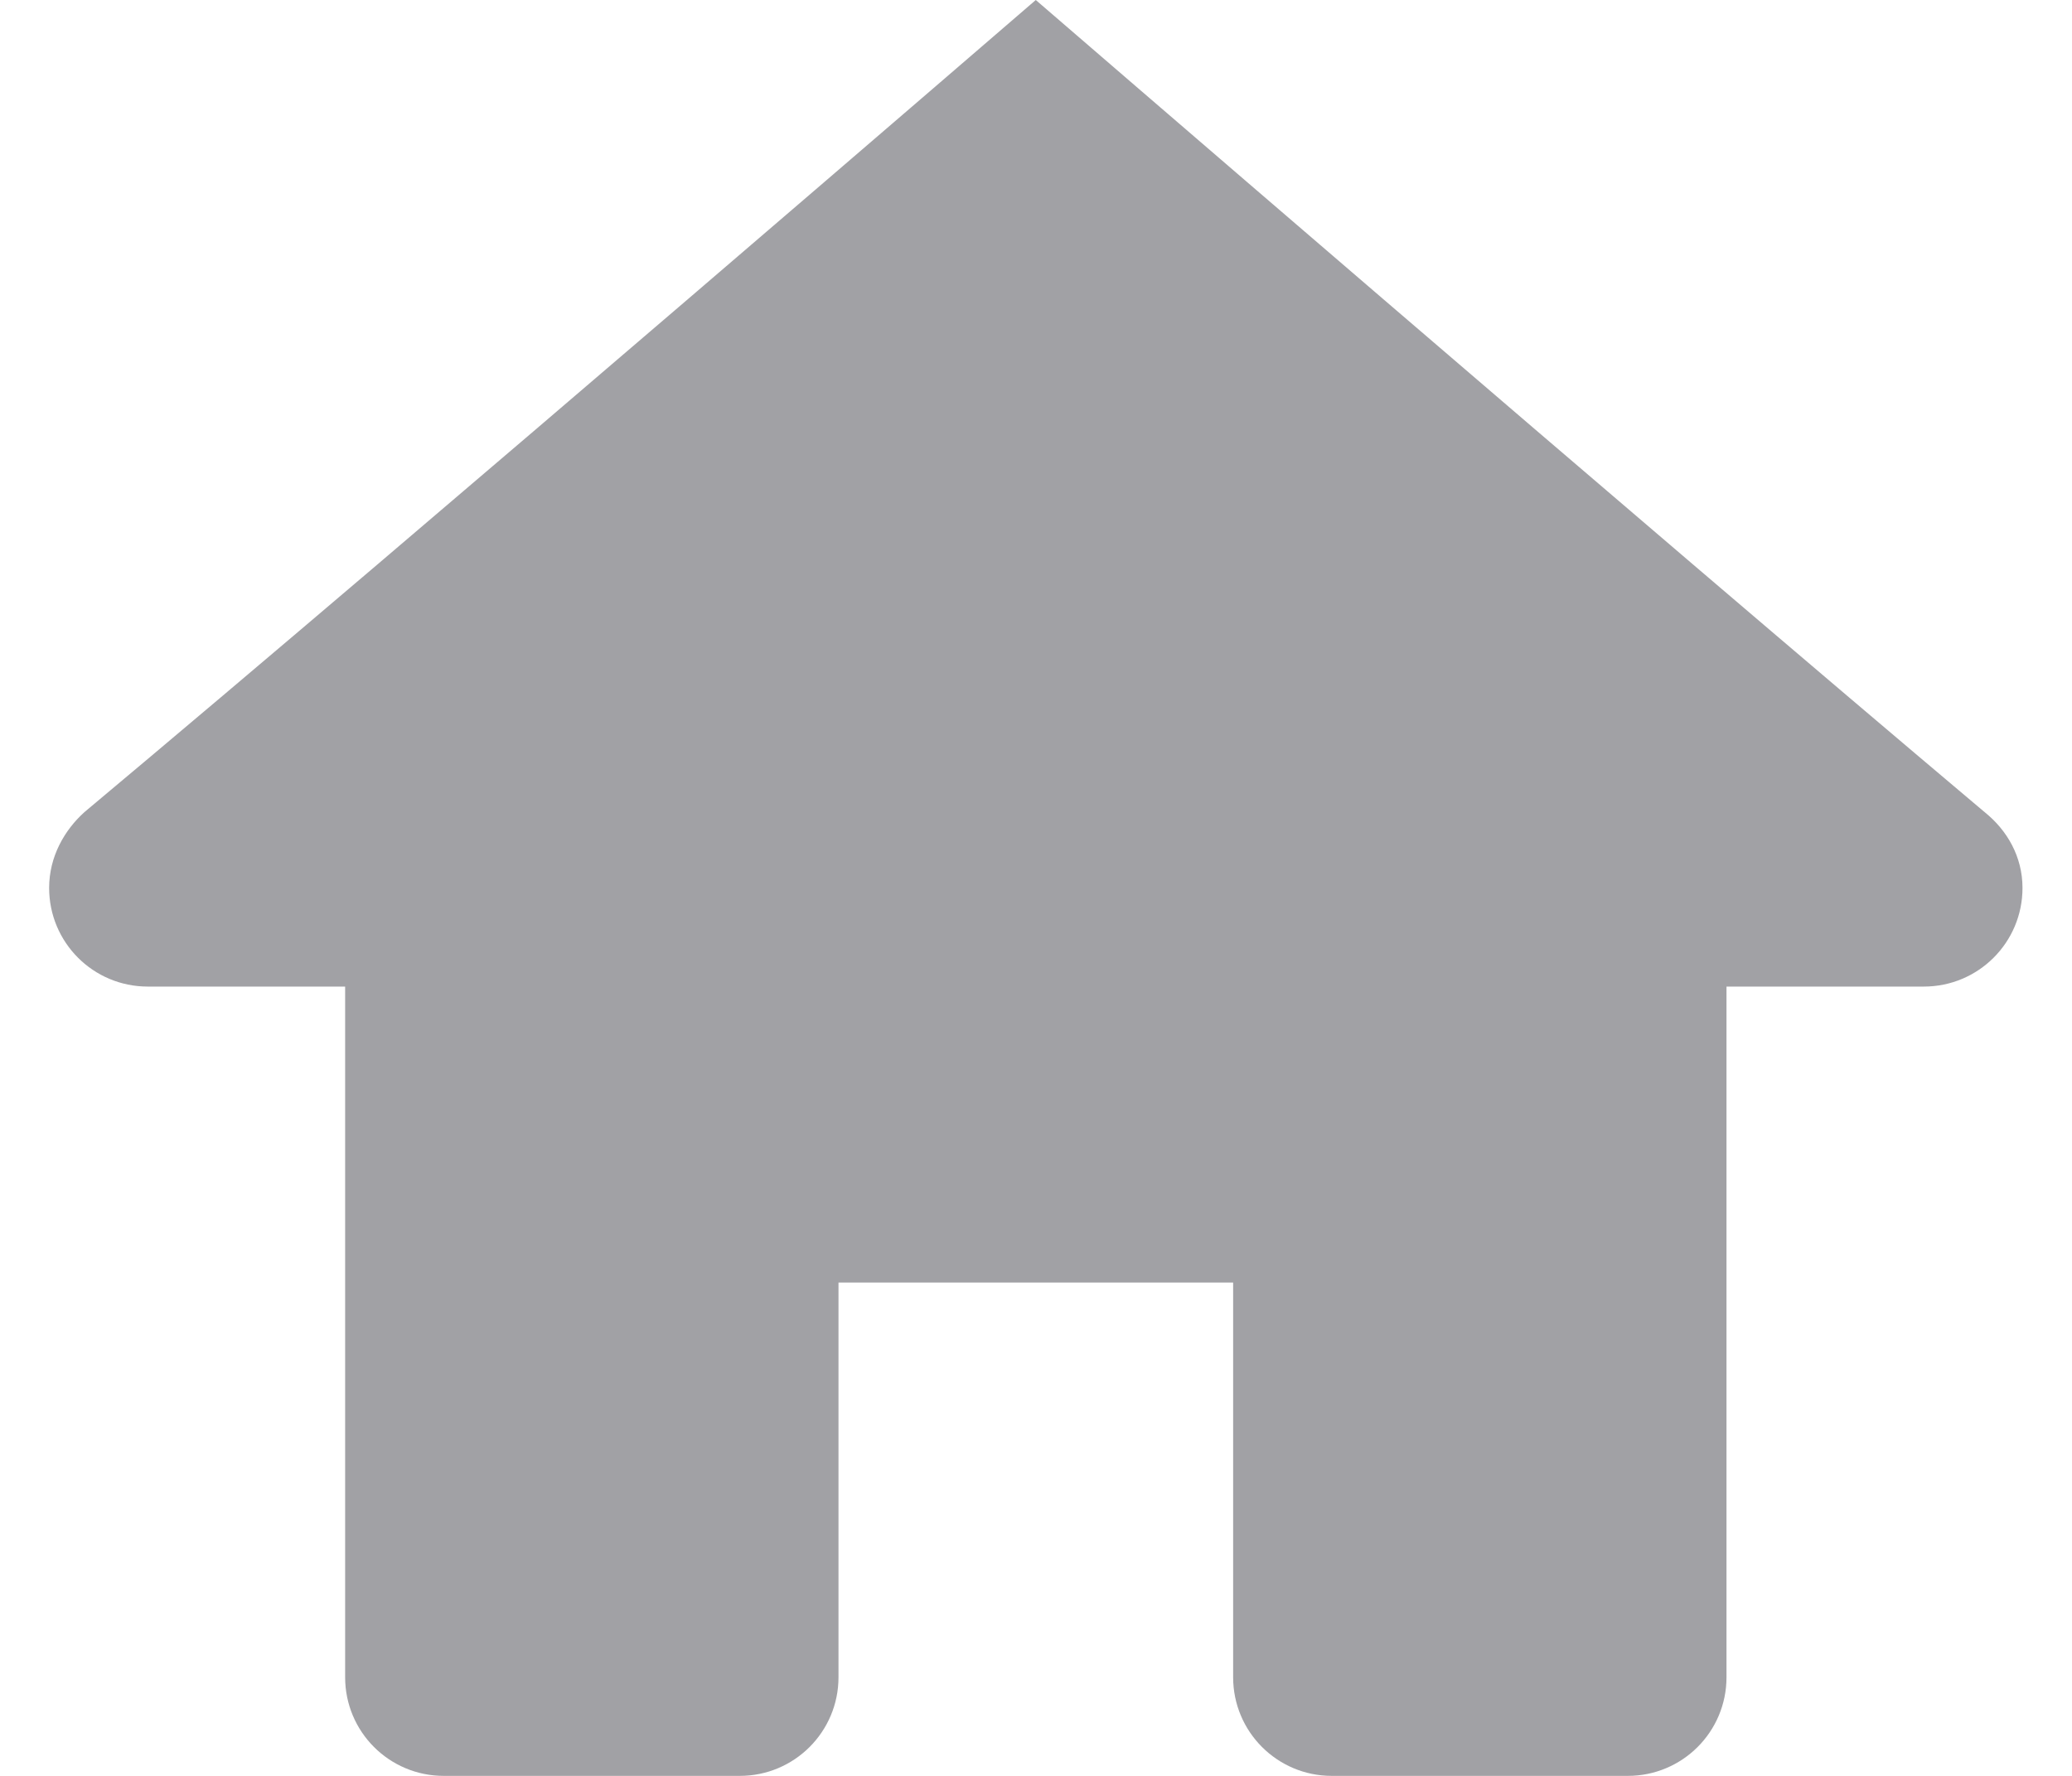
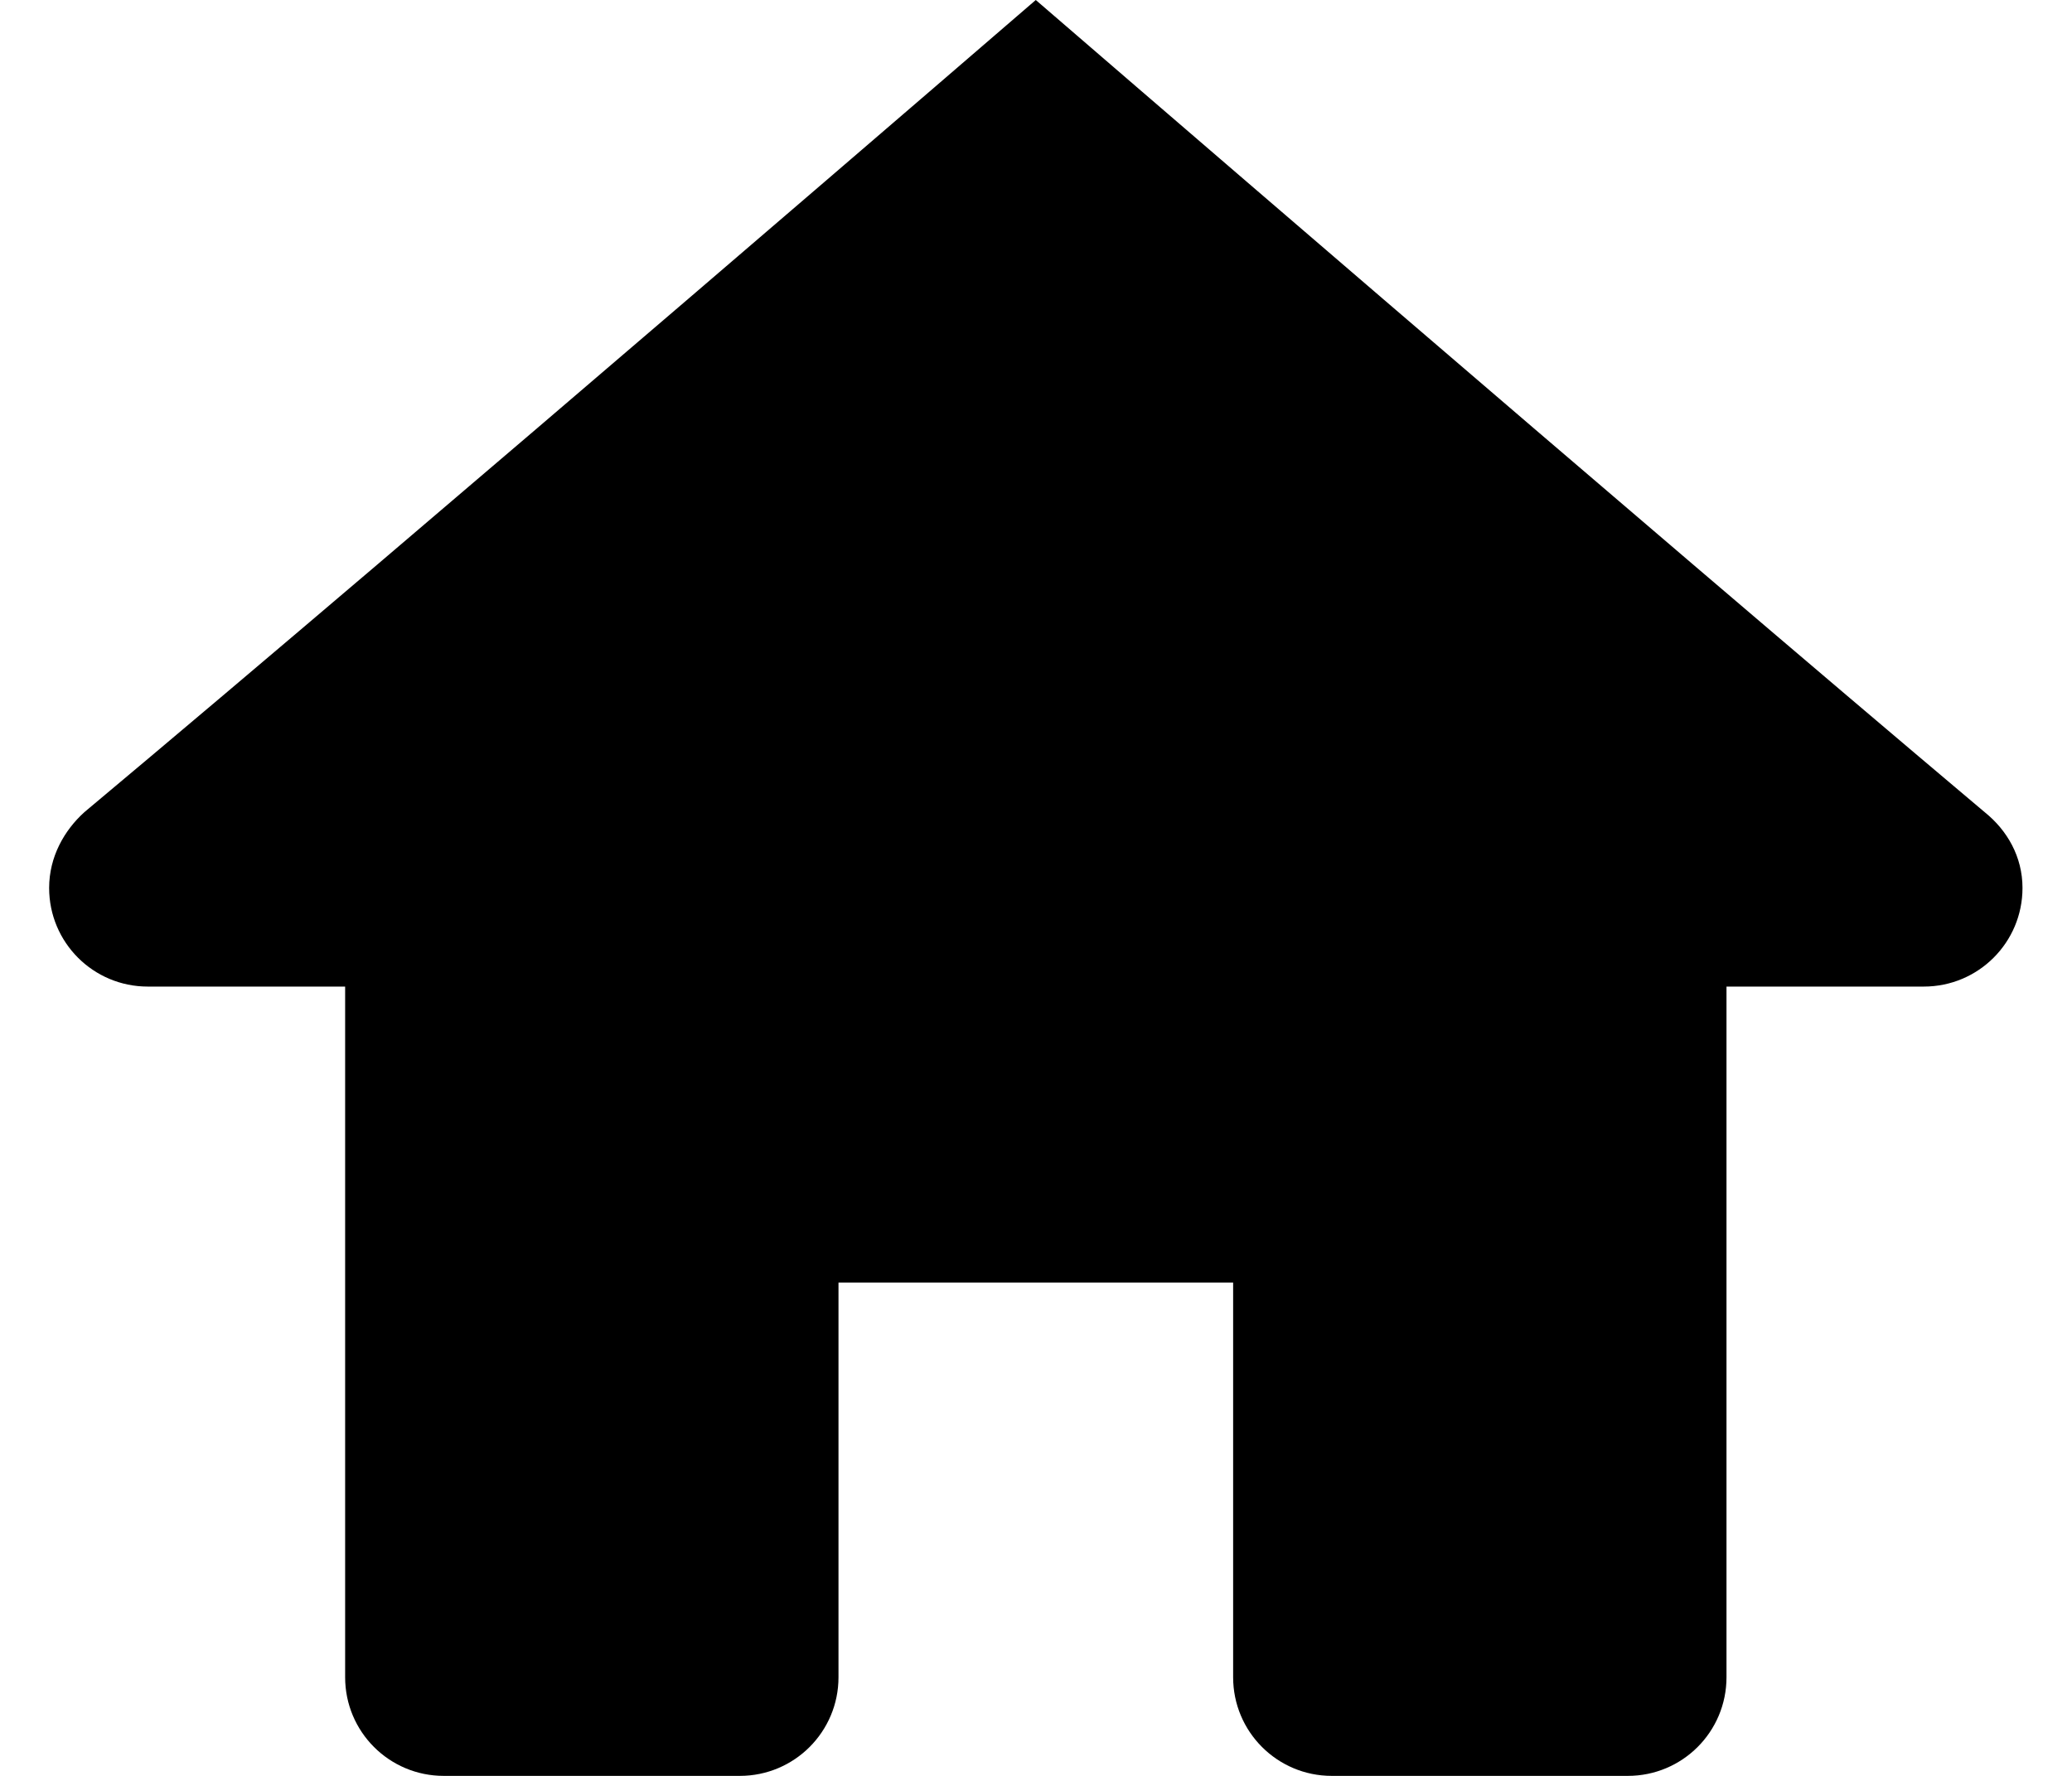
- <svg width="28" height="24" viewBox="0 0 28 24" fill="none">
-   <path d="M13.997 0C13.997 0 5.749 7.12 1.14 10.976C0.869 11.221 0.664 11.579 0.664 12C0.664 12.737 1.26 13.333 1.997 13.333H4.664V22.667C4.664 23.404 5.26 24 5.997 24H9.997C10.735 24 11.331 23.403 11.331 22.667V17.333H16.664V22.667C16.664 23.403 17.26 24 17.997 24H21.997C22.735 24 23.331 23.404 23.331 22.667V13.333H25.997C26.735 13.333 27.331 12.737 27.331 12C27.331 11.579 27.125 11.221 26.82 10.976C22.243 7.12 13.997 0 13.997 0Z" fill="#A1A1A5" />
+ <svg width="28" height="24" viewBox="0 0 28 24">
+   <path d="M13.997 0C13.997 0 5.749 7.12 1.14 10.976C0.869 11.221 0.664 11.579 0.664 12C0.664 12.737 1.26 13.333 1.997 13.333H4.664V22.667C4.664 23.404 5.26 24 5.997 24H9.997C10.735 24 11.331 23.403 11.331 22.667V17.333H16.664V22.667C16.664 23.403 17.26 24 17.997 24H21.997C22.735 24 23.331 23.404 23.331 22.667V13.333H25.997C26.735 13.333 27.331 12.737 27.331 12C27.331 11.579 27.125 11.221 26.82 10.976C22.243 7.12 13.997 0 13.997 0Z" />
</svg>
